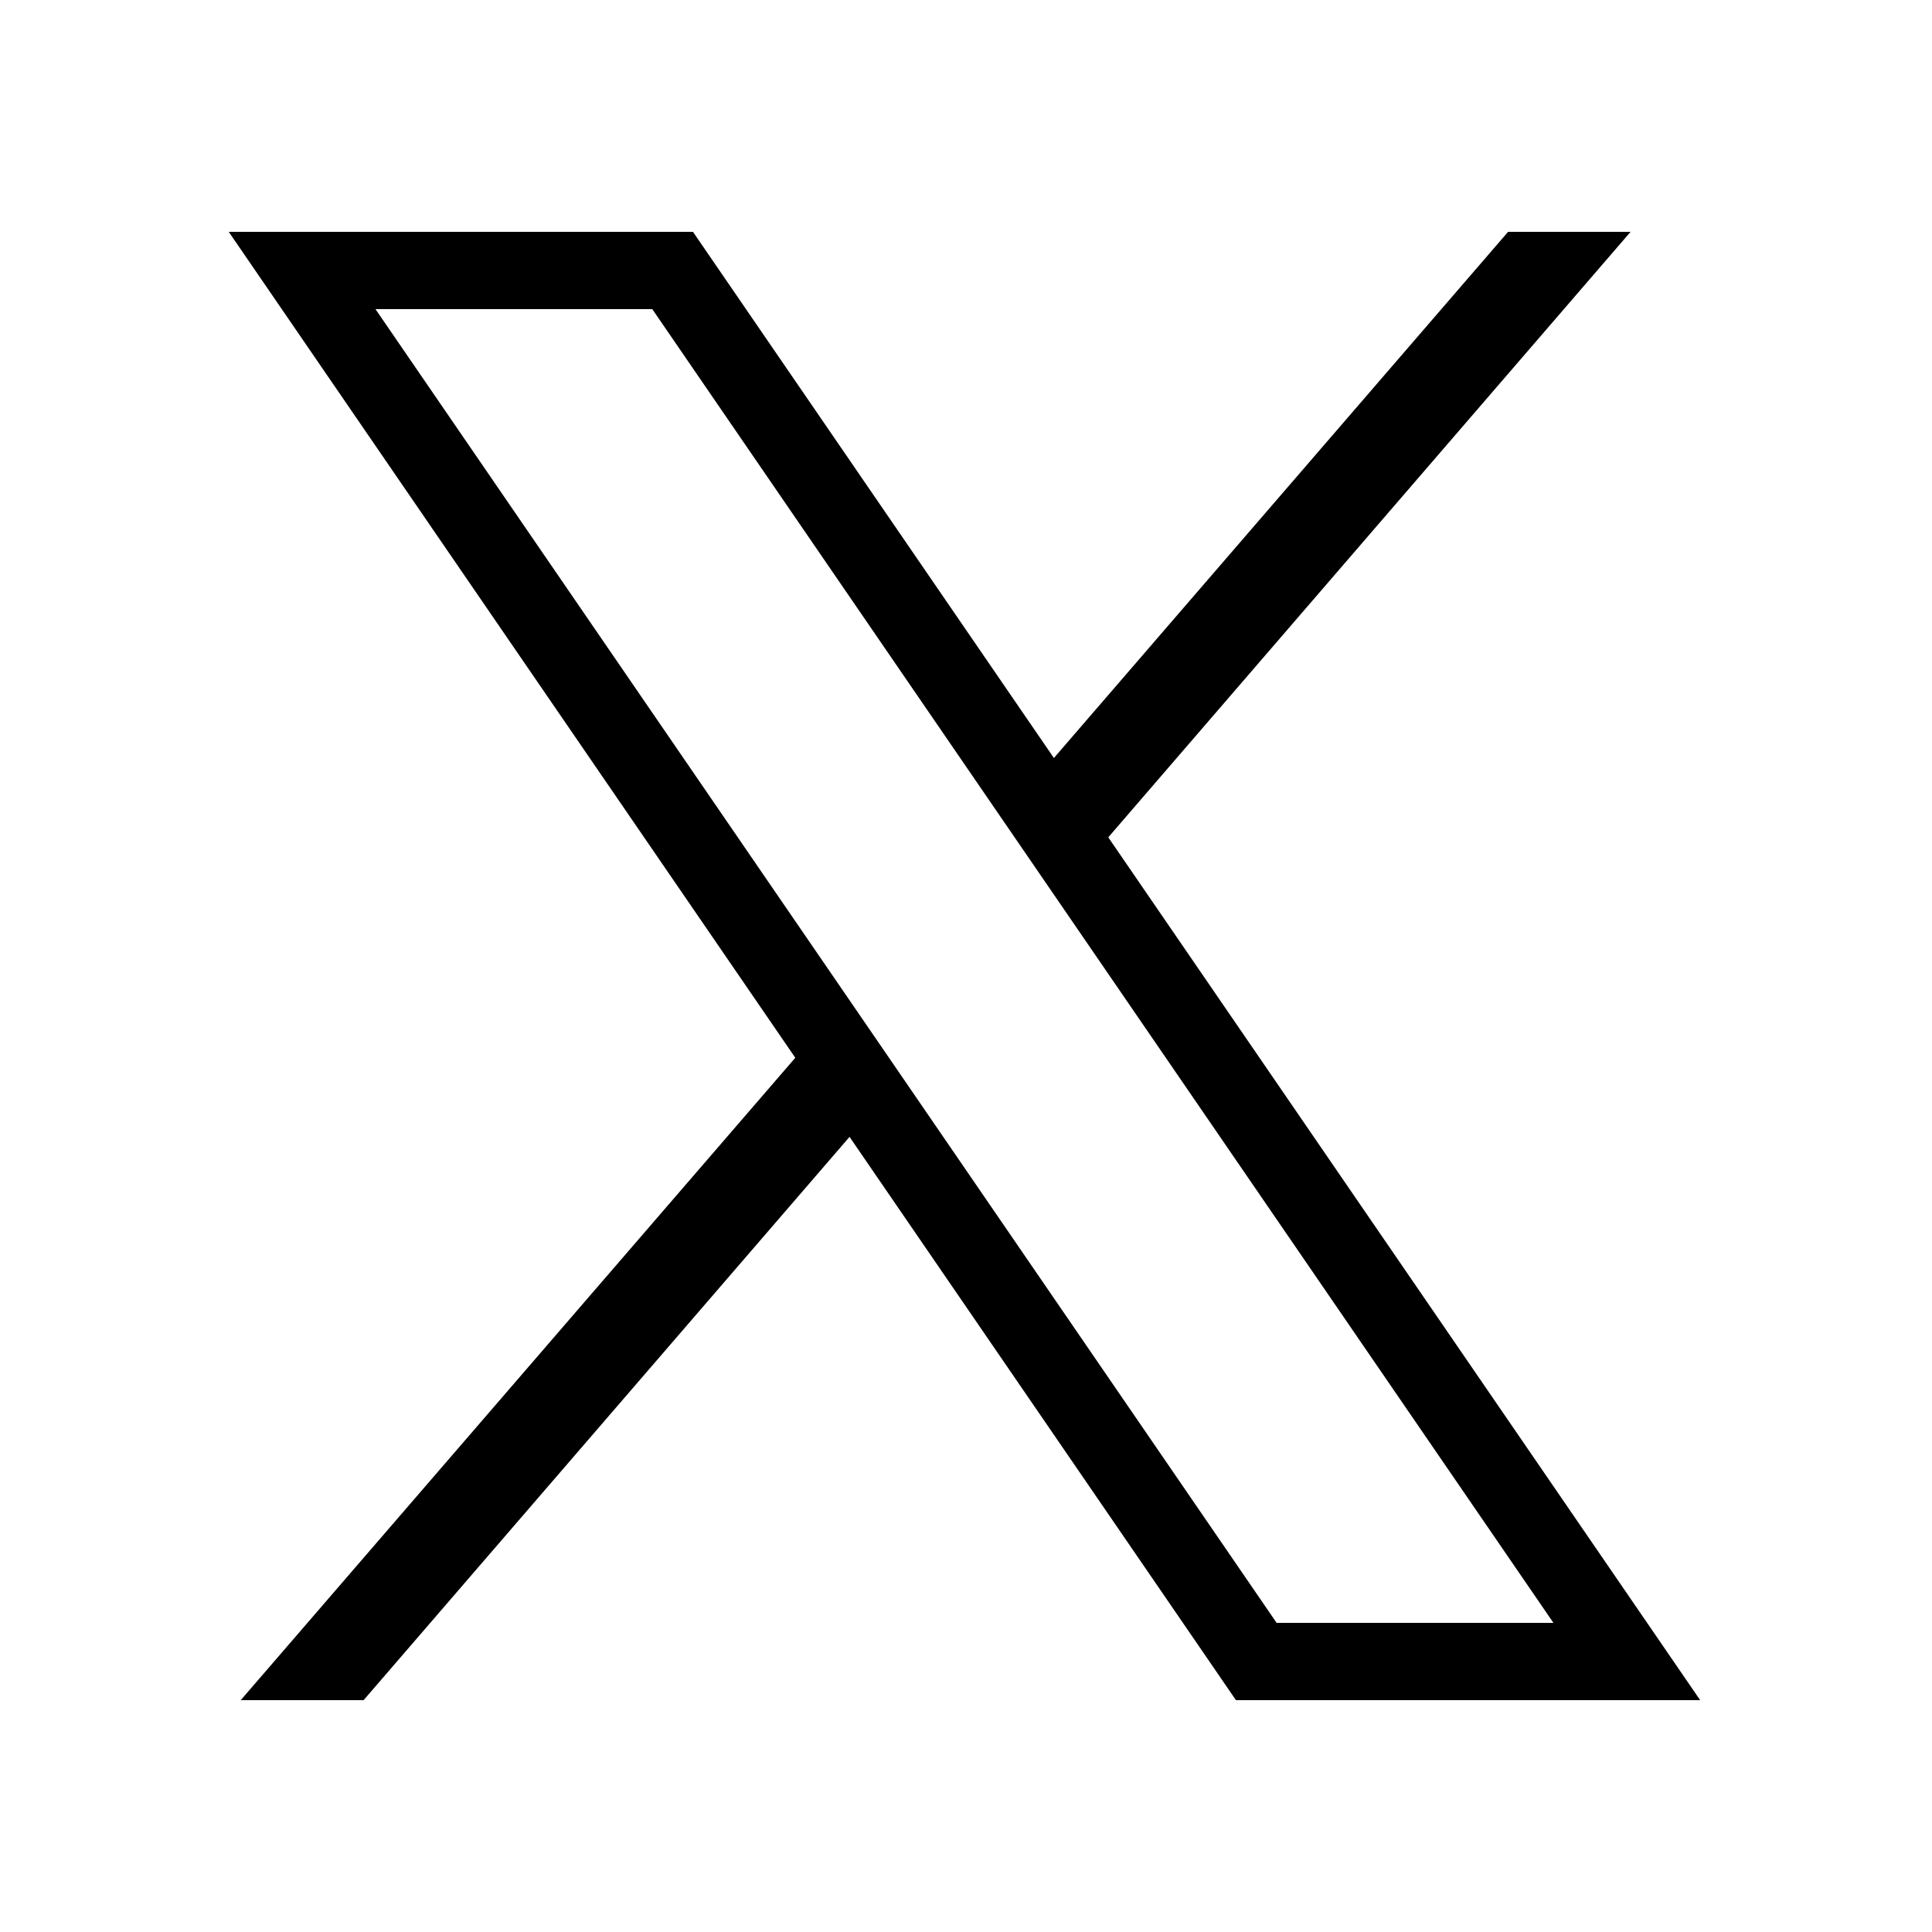
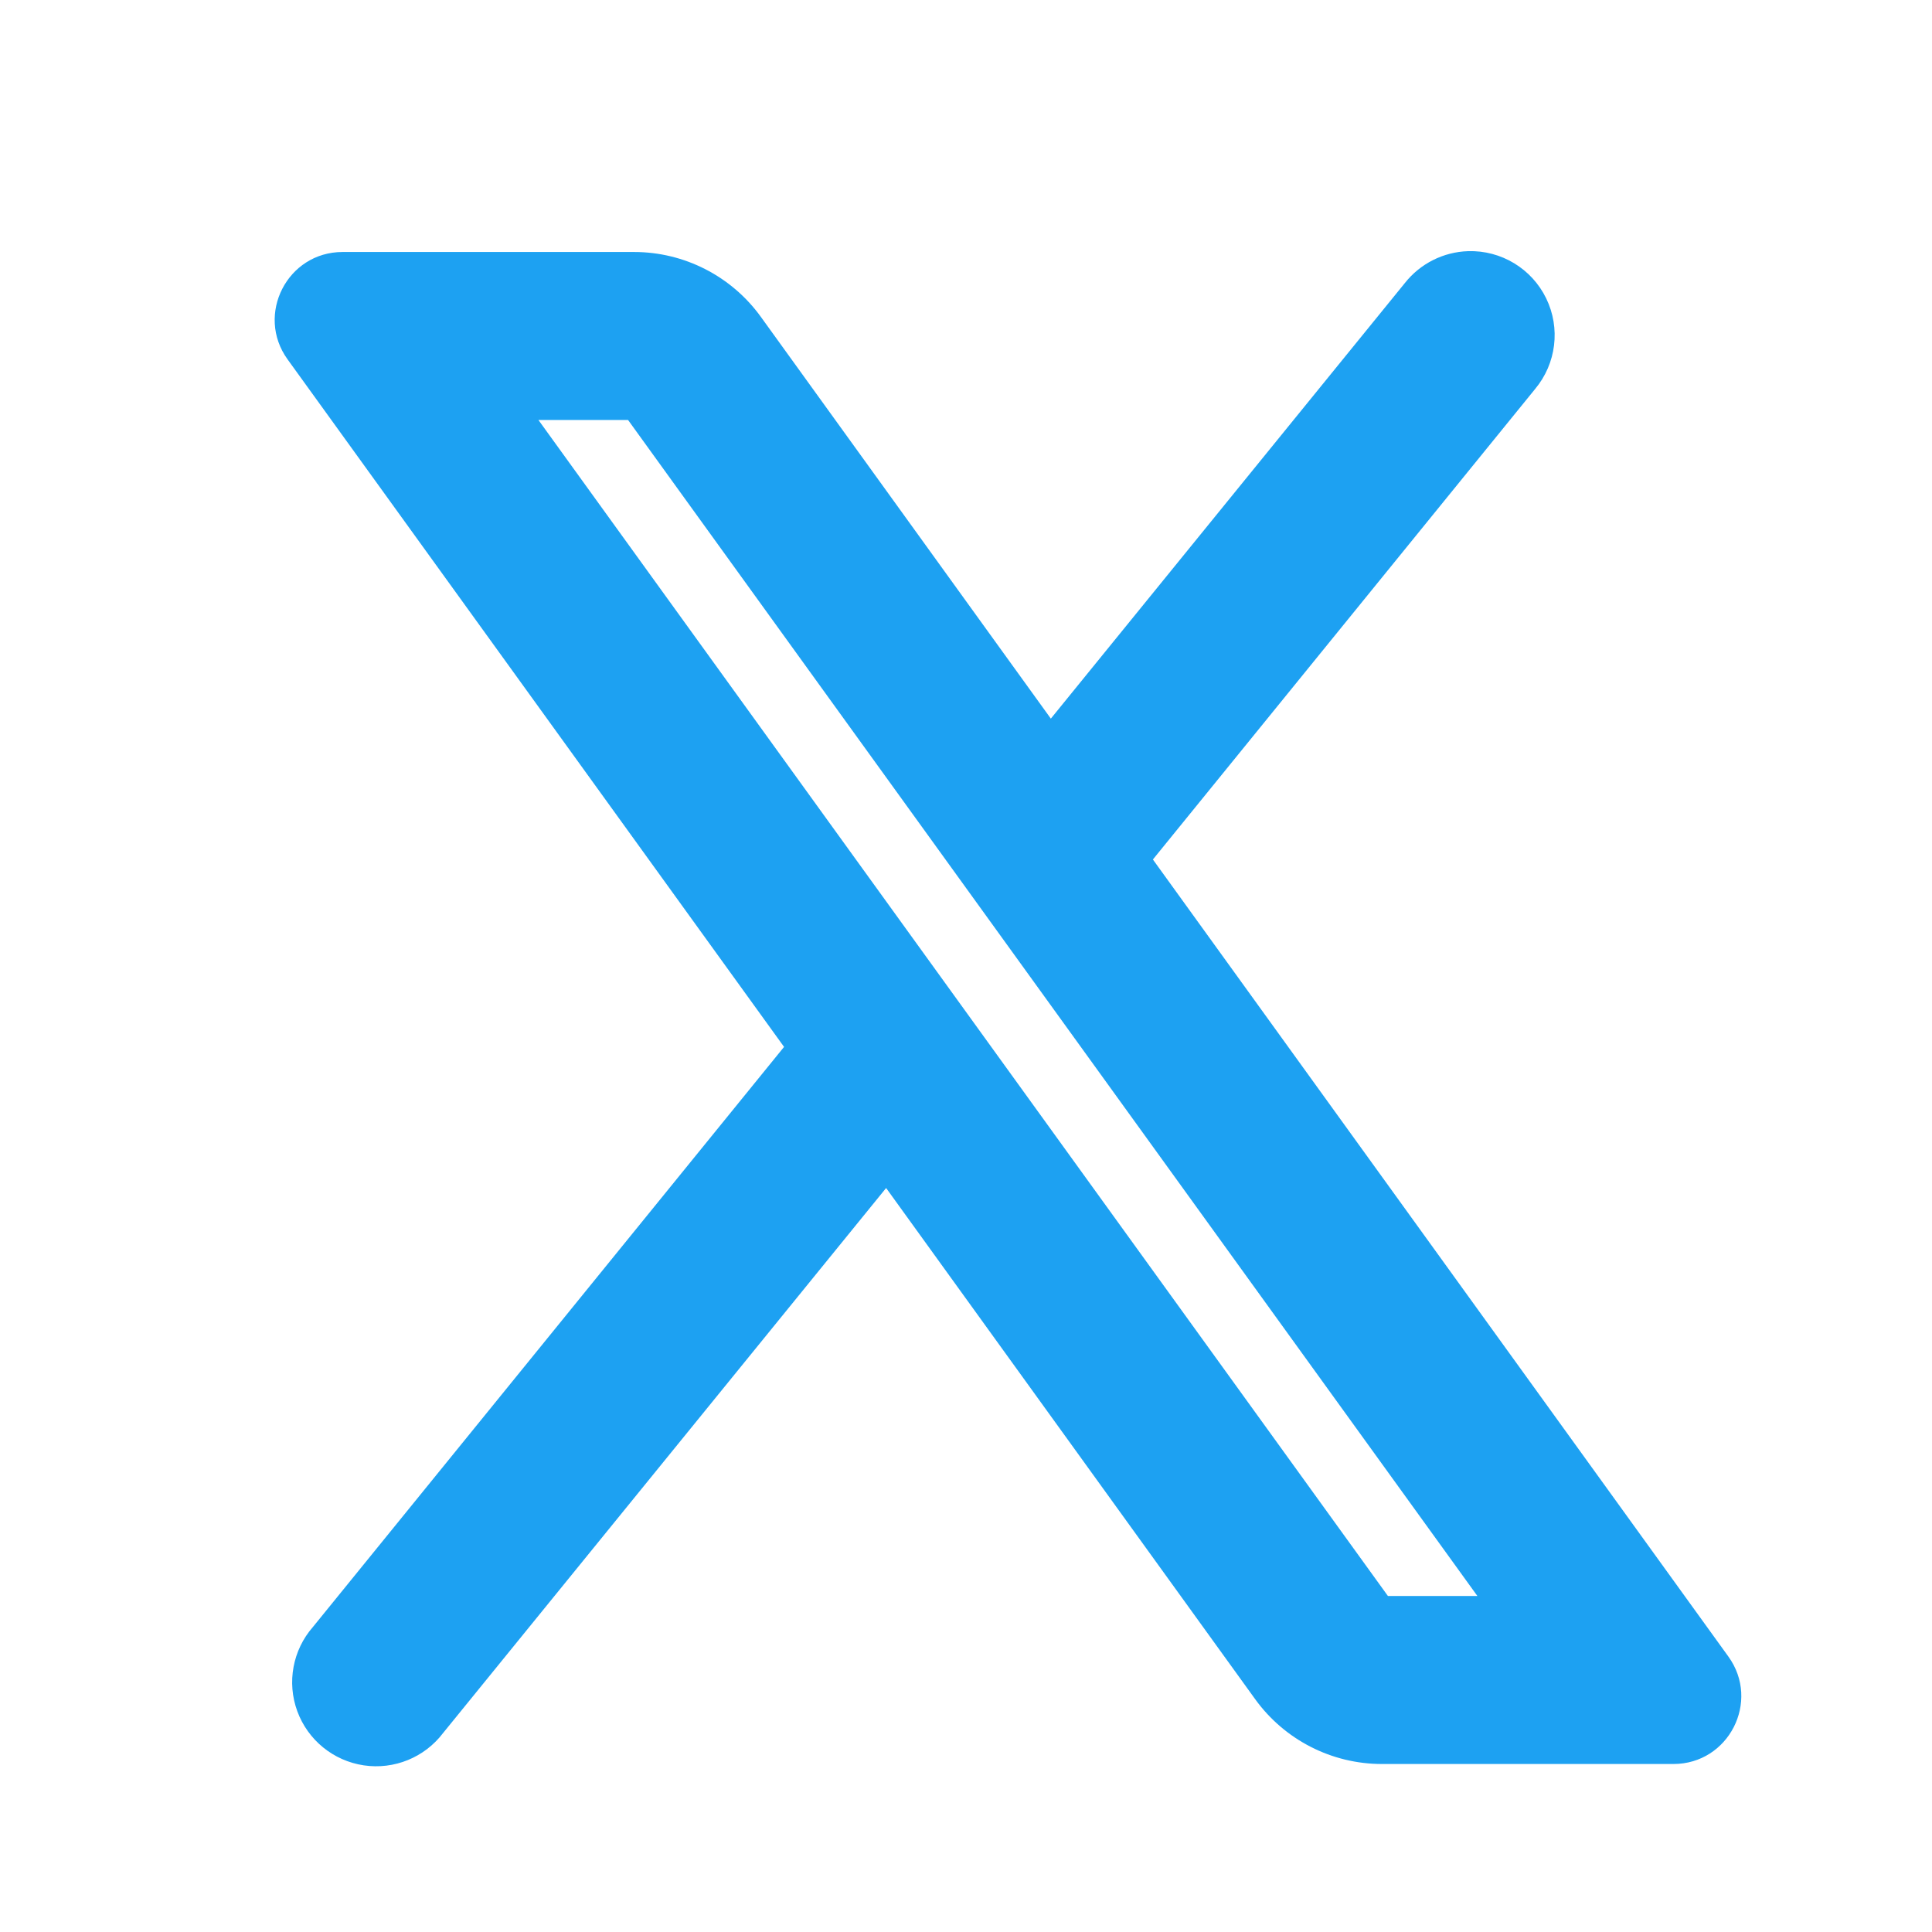
- <svg xmlns="http://www.w3.org/2000/svg" viewBox="0 0 50 50" width="32px" height="32px">
-   <path d="M 5.92 6 L 20.582 27.375 L 6.23 44 L 9.41 44 L 21.986 29.422 L 31.986 44 L 44 44 L 28.682 21.67 L 42.199 6 L 39.029 6 L 27.275 19.617 L 17.934 6 L 5.92 6 z M 9.717 8 L 16.881 8 L 40.203 42 L 33.039 42 L 9.717 8 z" />
+ <svg xmlns="http://www.w3.org/2000/svg" viewBox="0 0 23 23" width="19.2px" height="19.2px">
+   <path d="M 17.477 2.99 A 1 1 0 0 0 16.725 3.369 L 12.51 8.555 L 9.057 3.771 C 8.707 3.287 8.146 3 7.549 3 L 4.078 3 C 3.42 3 3.039 3.746 3.424 4.279 L 9.334 12.463 L 3.725 19.369 A 1 1 0 1 0 5.275 20.631 L 10.549 14.143 L 14.943 20.229 C 15.293 20.713 15.854 21 16.451 21 L 19.922 21 C 20.58 21 20.961 20.254 20.576 19.721 L 13.725 10.232 L 18.275 4.631 A 1 1 0 0 0 17.477 2.99 z M 6.41 5 L 7.477 5 L 17.588 19 L 16.523 19 L 6.41 5 z" fill="#1DA1F2" />
</svg>
